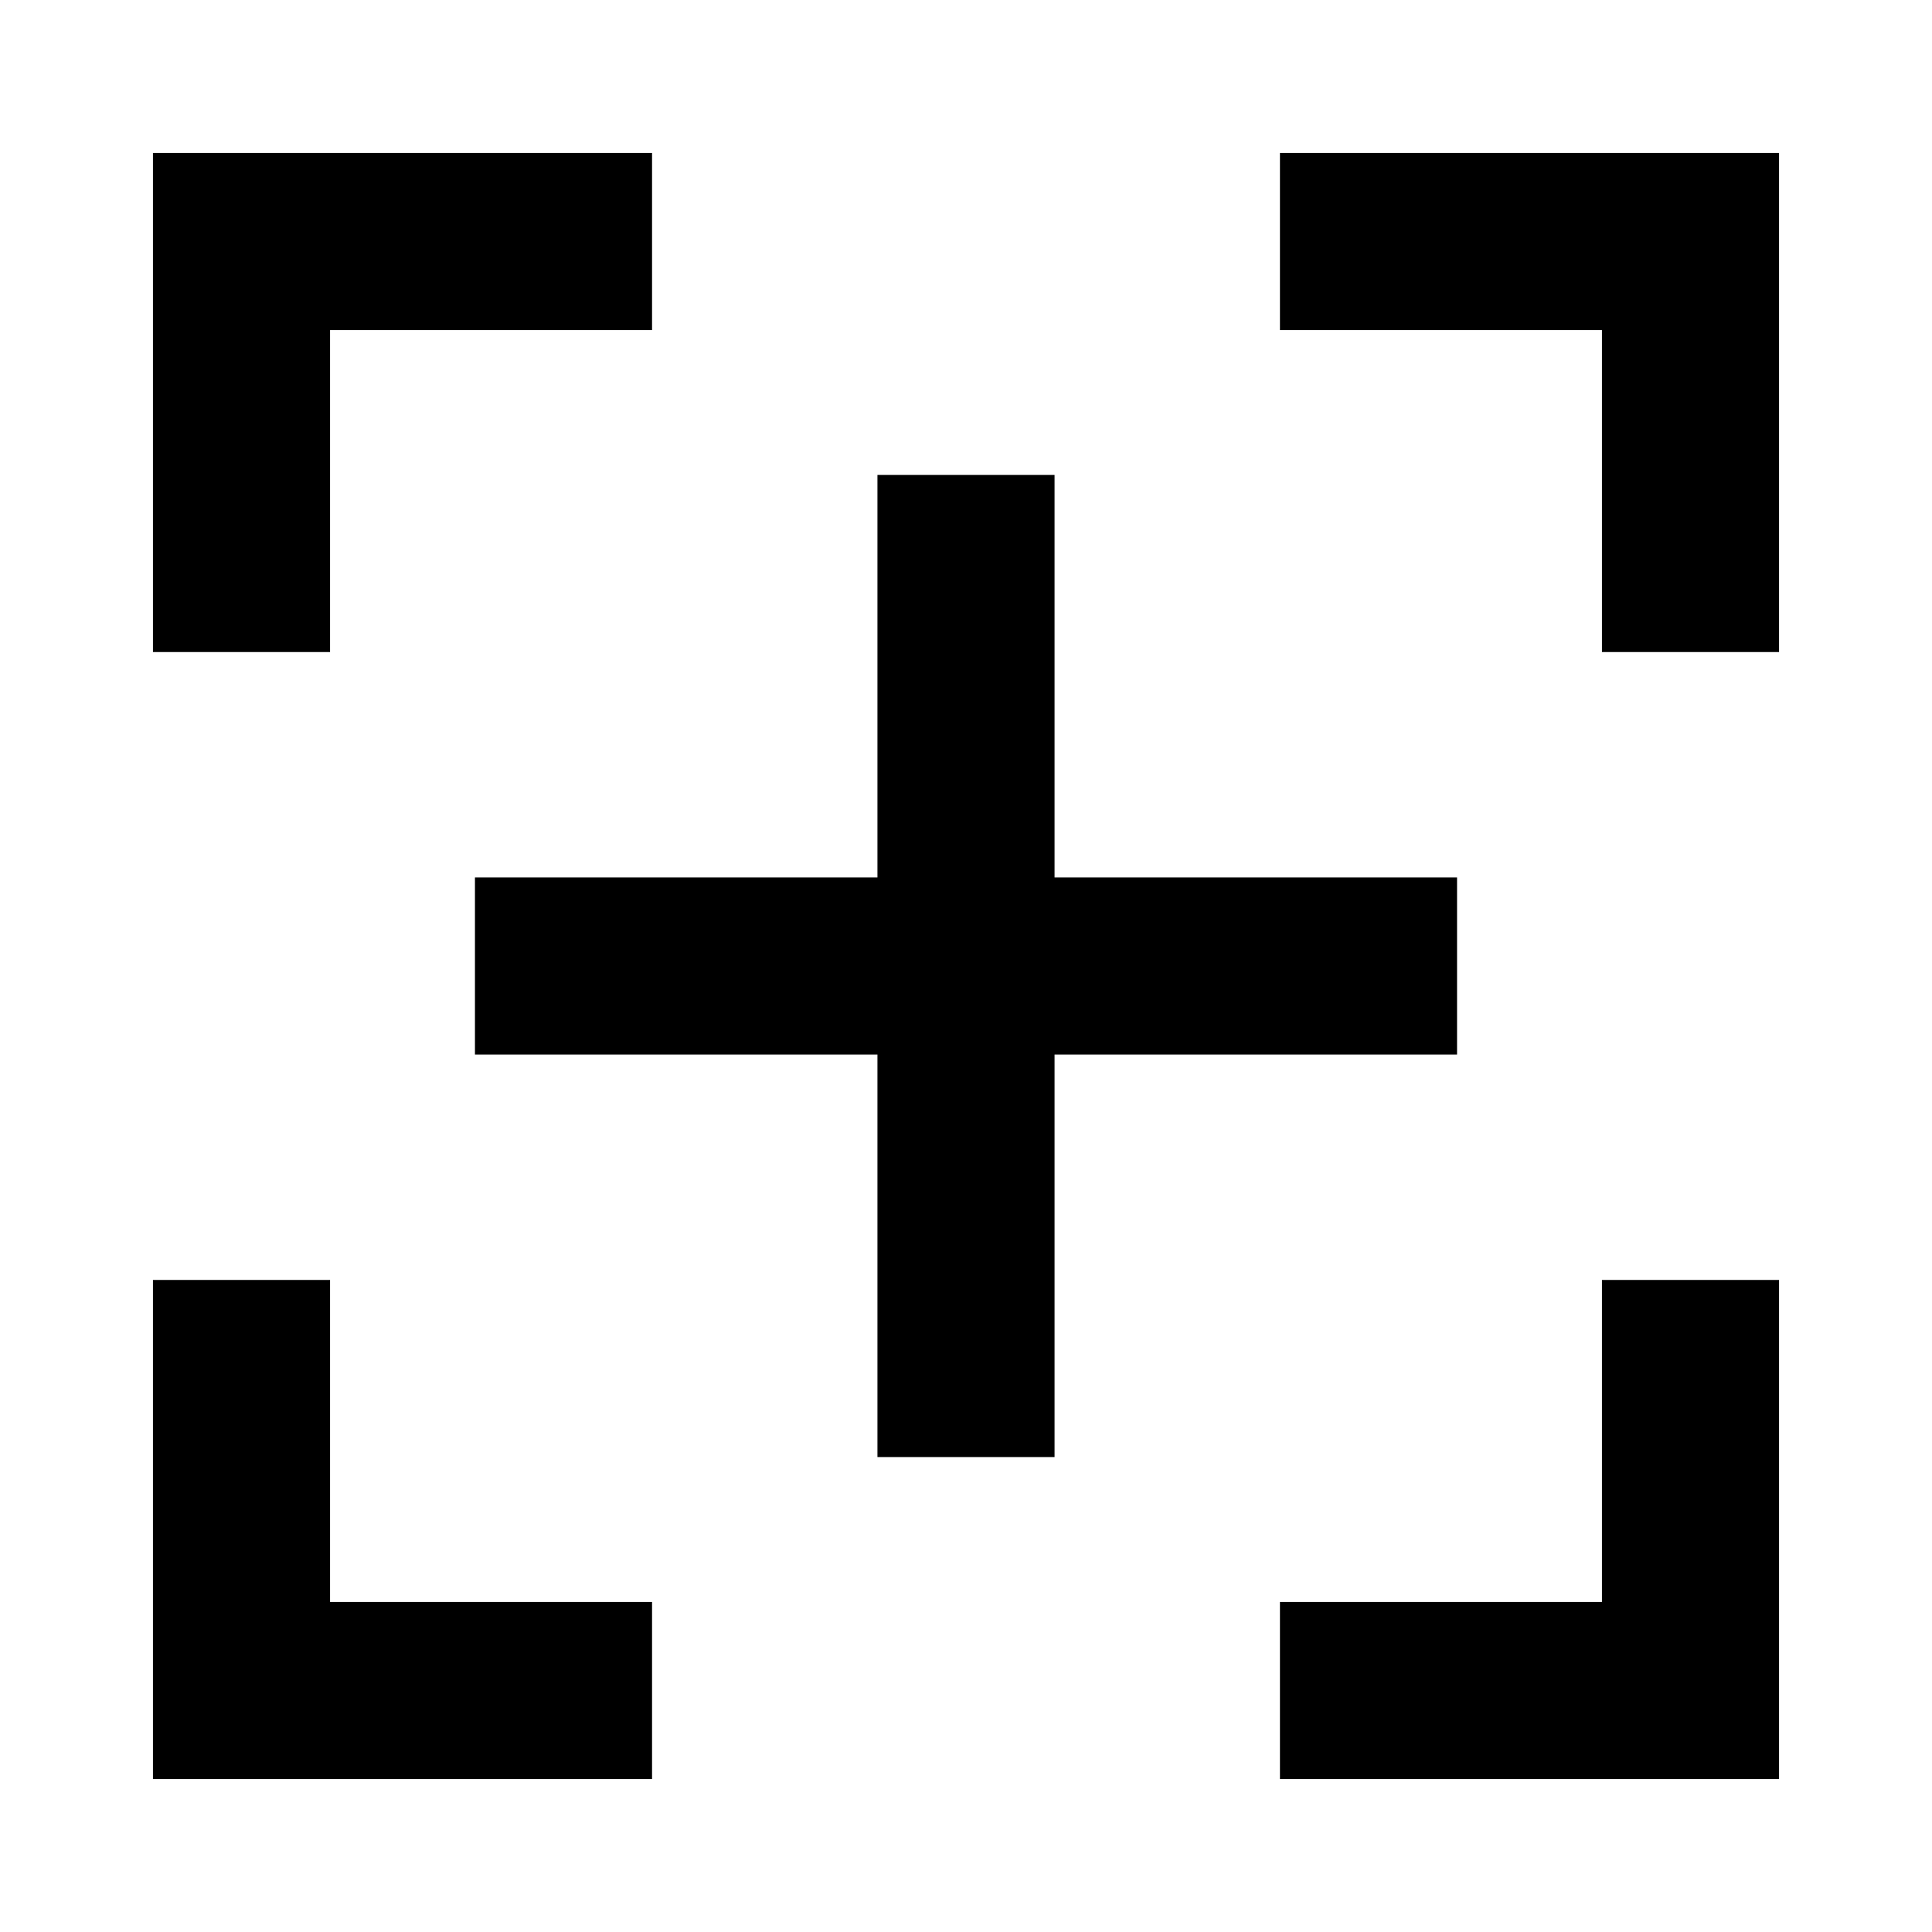
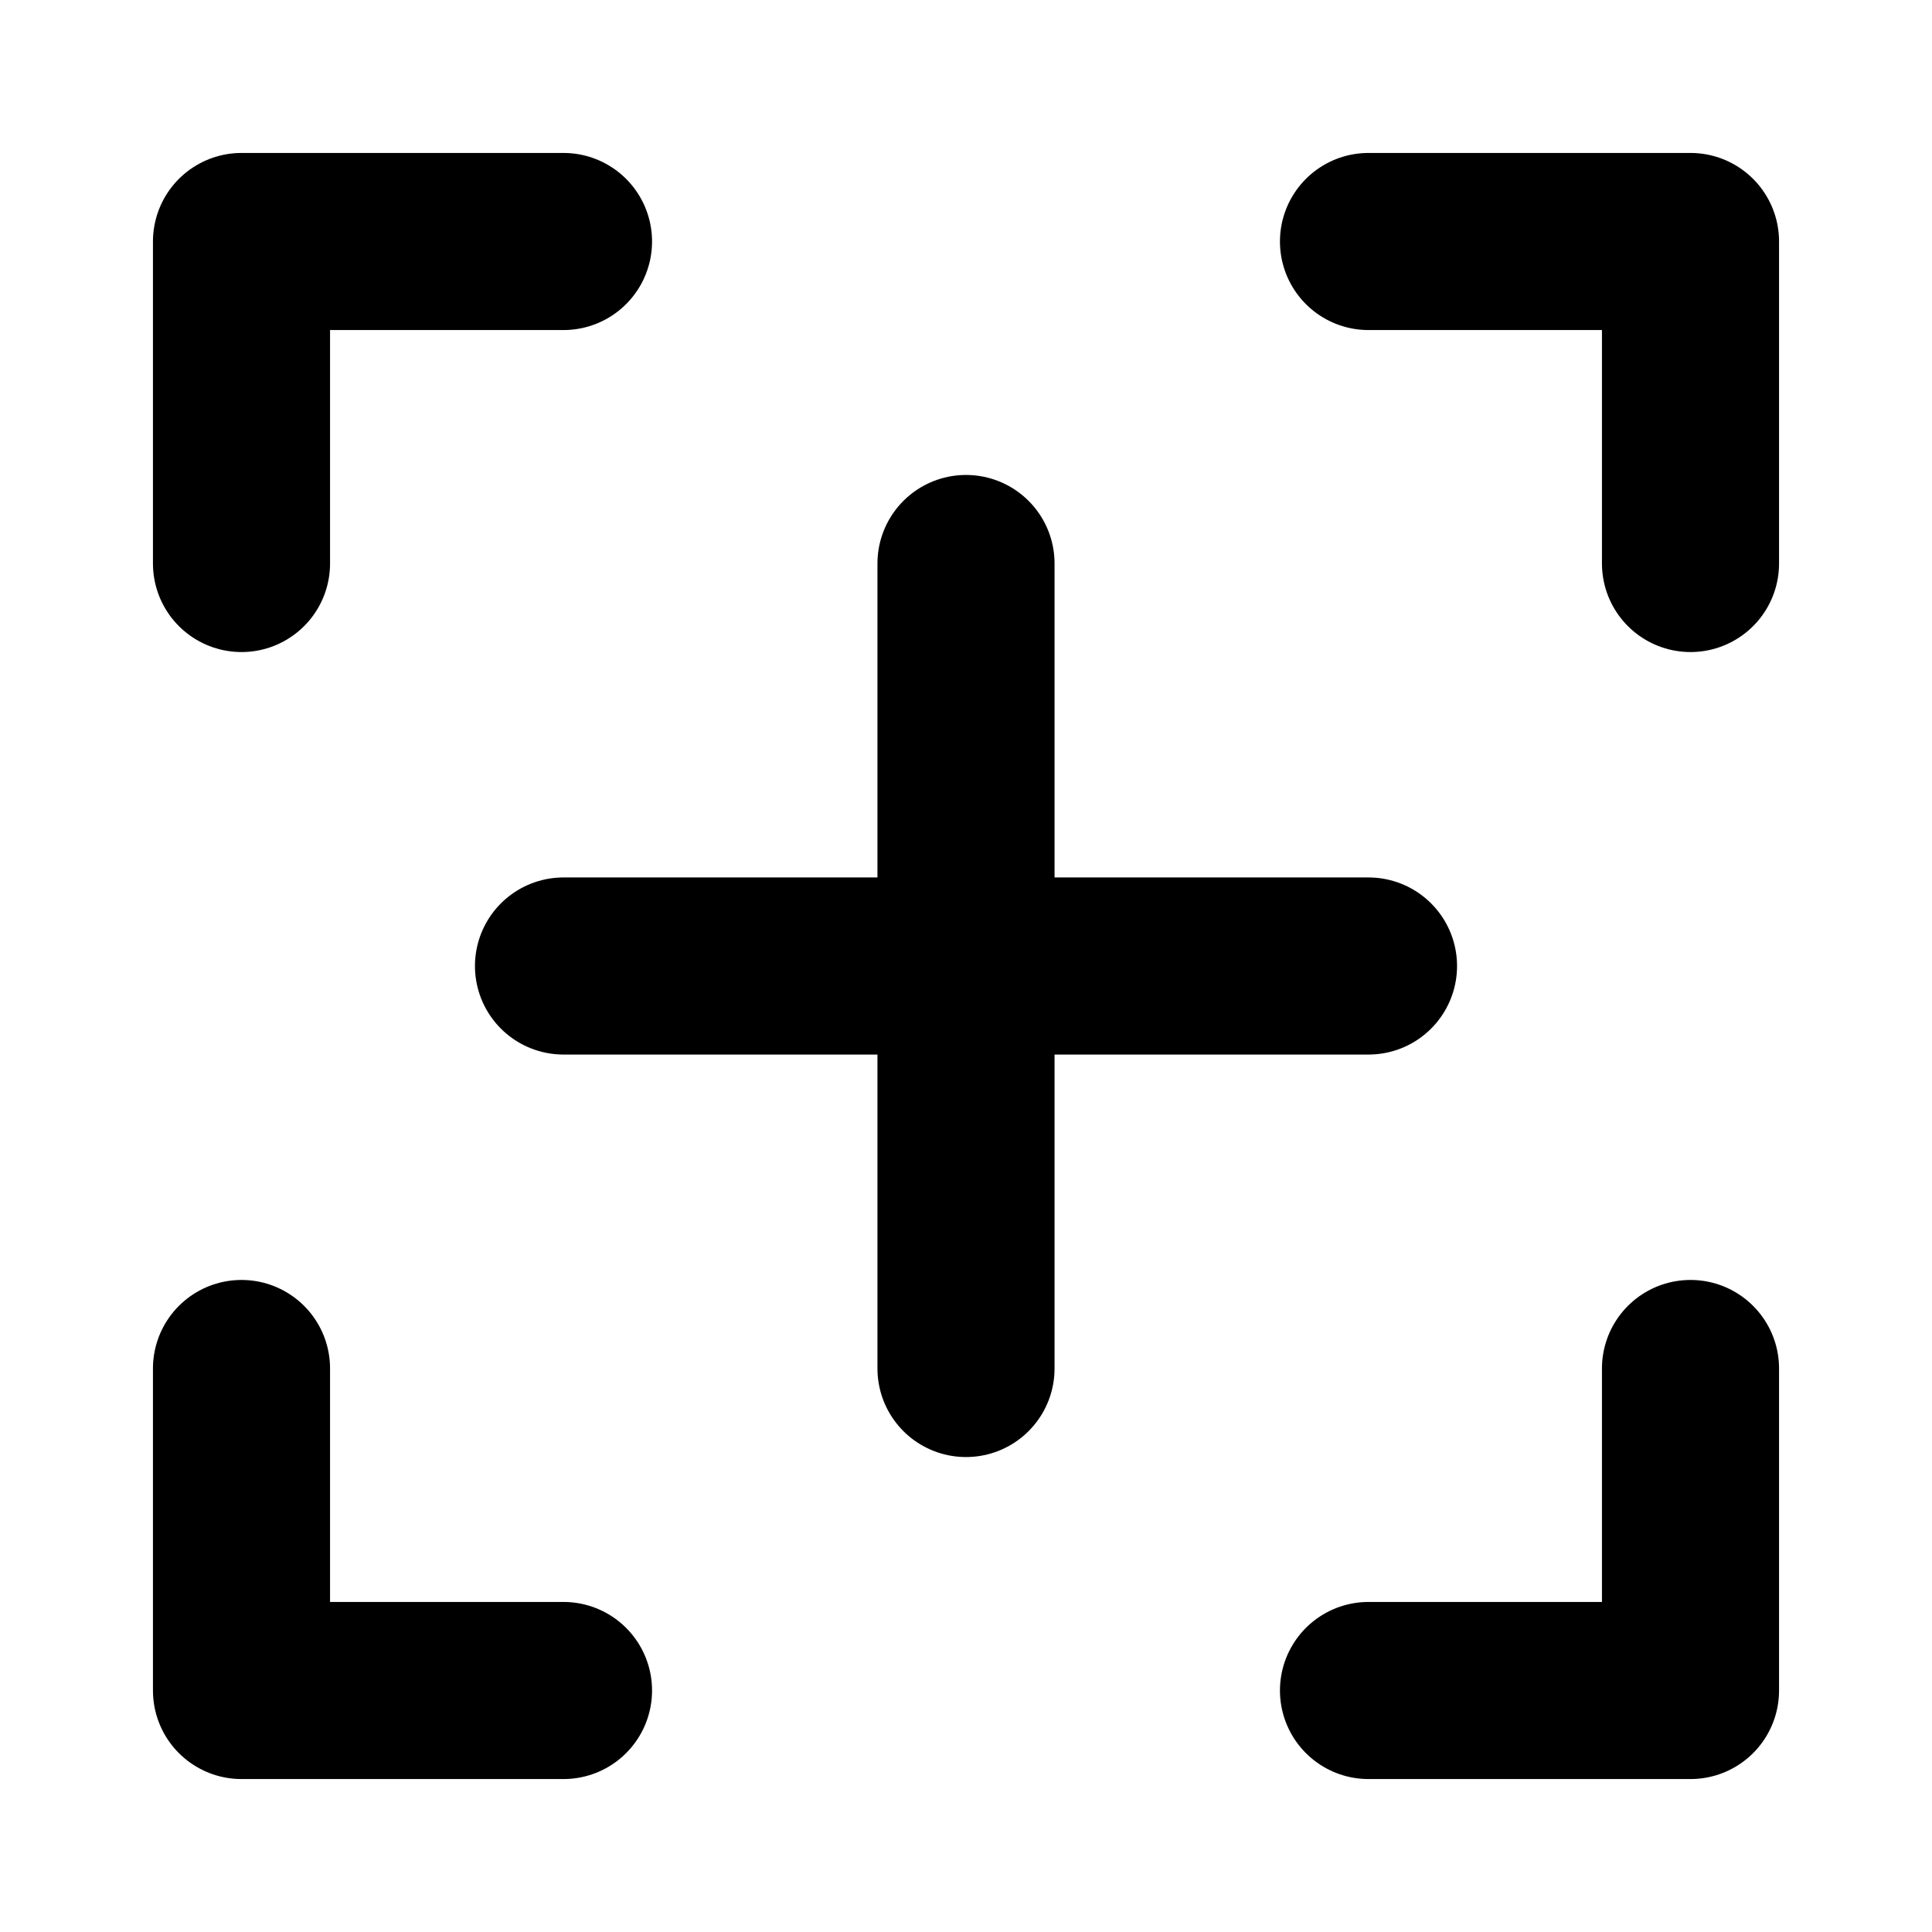
<svg xmlns="http://www.w3.org/2000/svg" width="24" height="24" viewBox="0 0 24 24">
-   <path d="M12 7 V17 M7 12 H17 M3 7 V3 H7 M17 3 H21 V7 M21 17 V21 H17 M7 21 H3 V17" fill="none" stroke="#000000" stroke-width="2.2" stroke-linecap="square" stroke-linejoin="miter" />
+   <path d="M12 7 V17 M7 12 H17 M3 7 V3 H7 M17 3 H21 V7 M21 17 V21 H17 M7 21 H3 V17" fill="none" stroke="#000000" stroke-width="2.2" stroke-linecap="round" stroke-linejoin="round" />
</svg>
